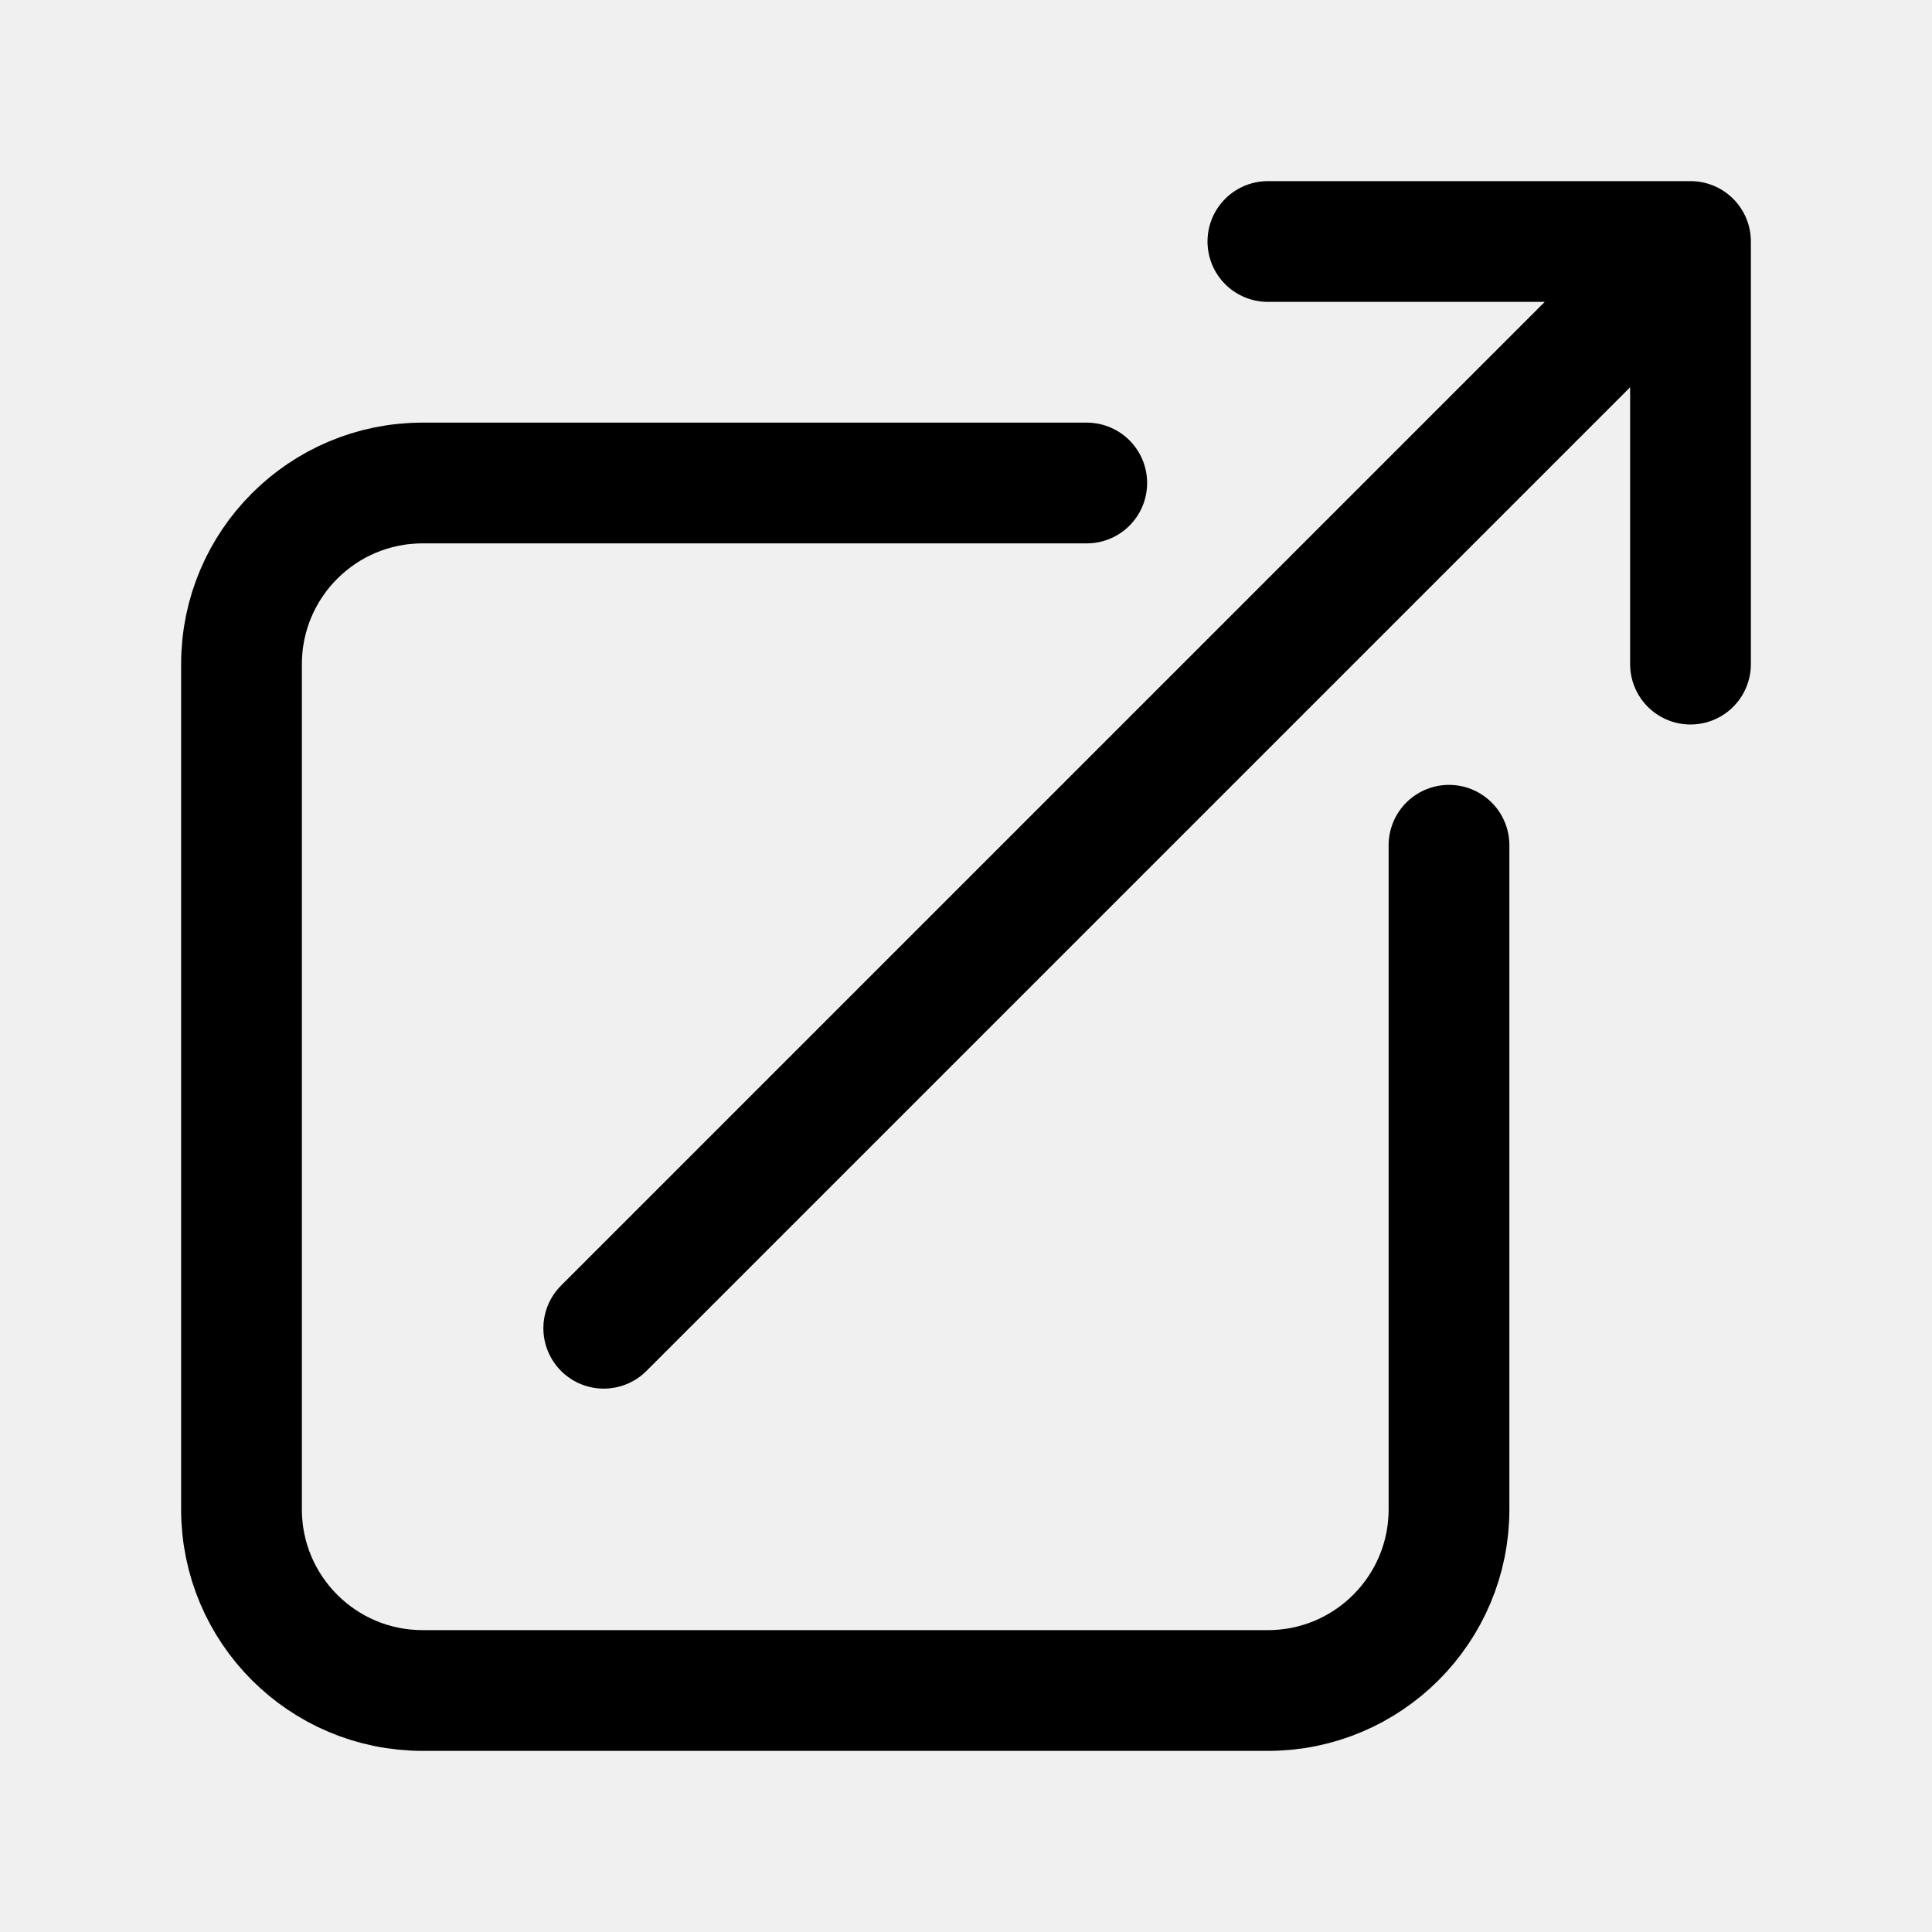
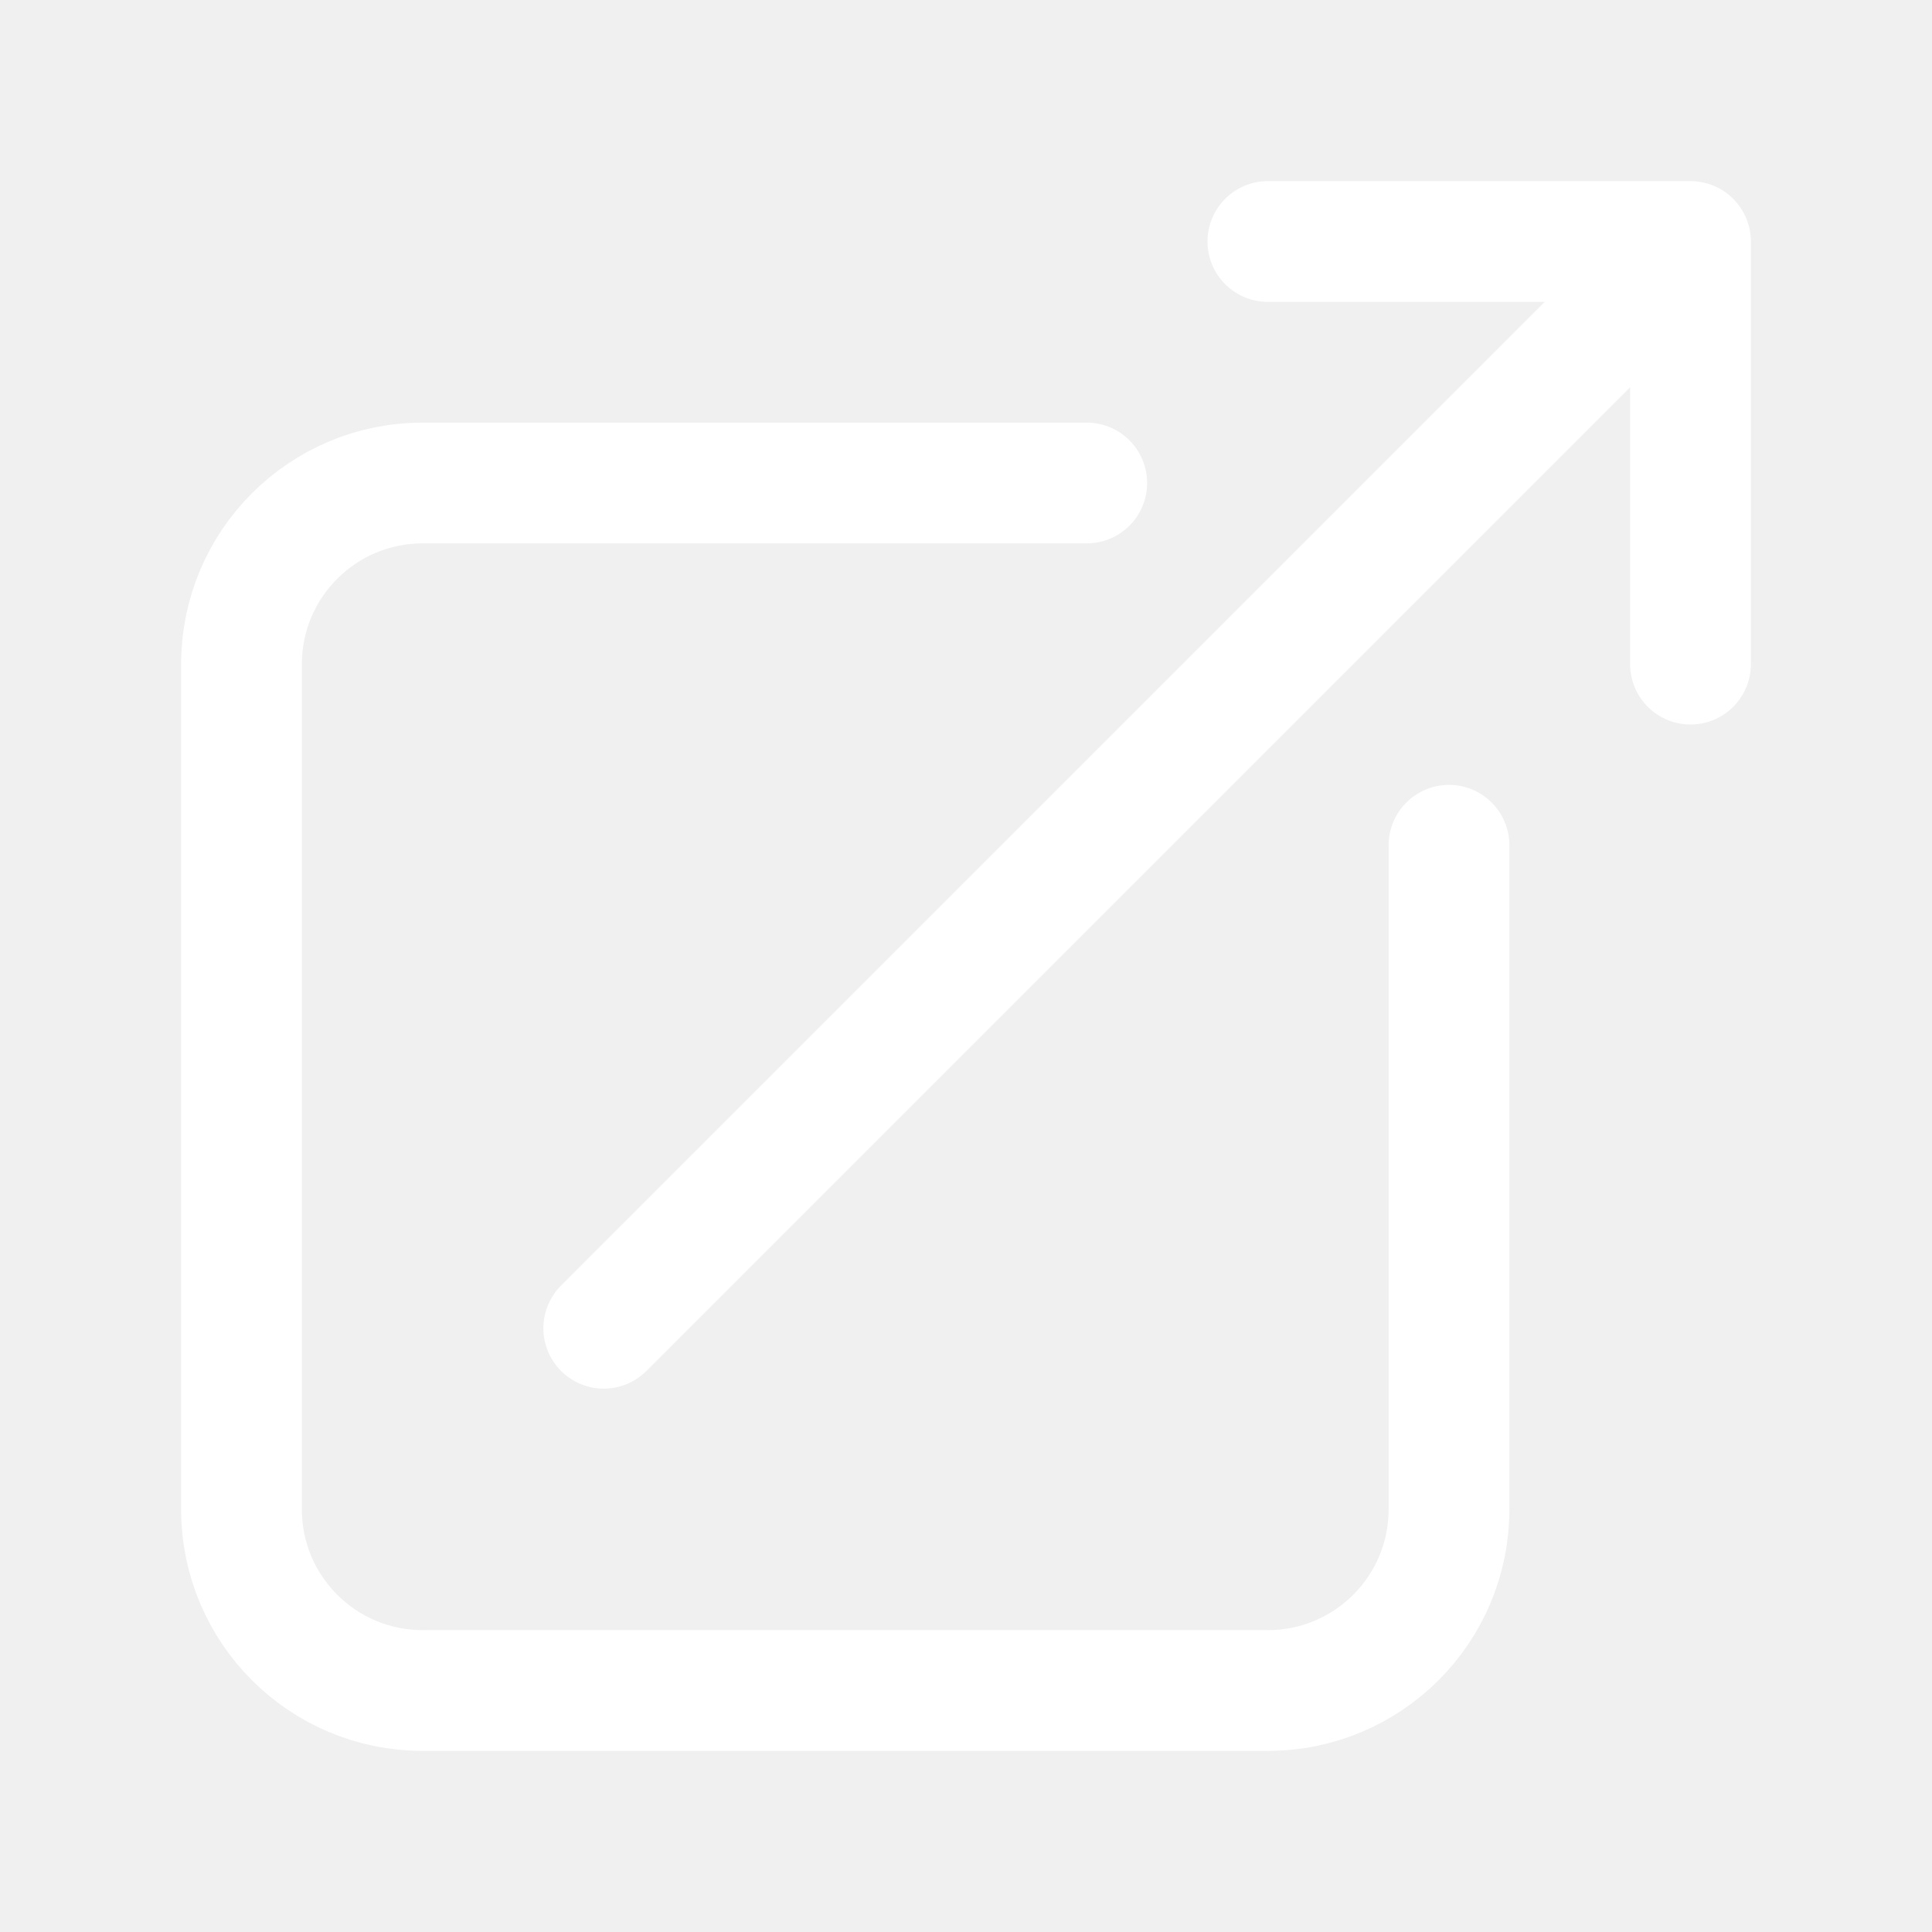
- <svg xmlns="http://www.w3.org/2000/svg" fill="none" viewBox="0 0 24 24" stroke-width="1.5" stroke="currentColor" class="size-6">
+ <svg xmlns="http://www.w3.org/2000/svg" fill="none" viewBox="0 0 24 24" stroke-width="1.5" stroke="white" class="size-6">
  <path stroke-linecap="round" stroke-linejoin="round" d="M13.5 6H5.25A2.25 2.25 0 0 0 3 8.25v10.5A2.25 2.25 0 0 0 5.25 21h10.5A2.25 2.25 0 0 0 18 18.75V10.5m-10.5 6L21 3m0 0h-5.25M21 3v5.25" />
</svg>
